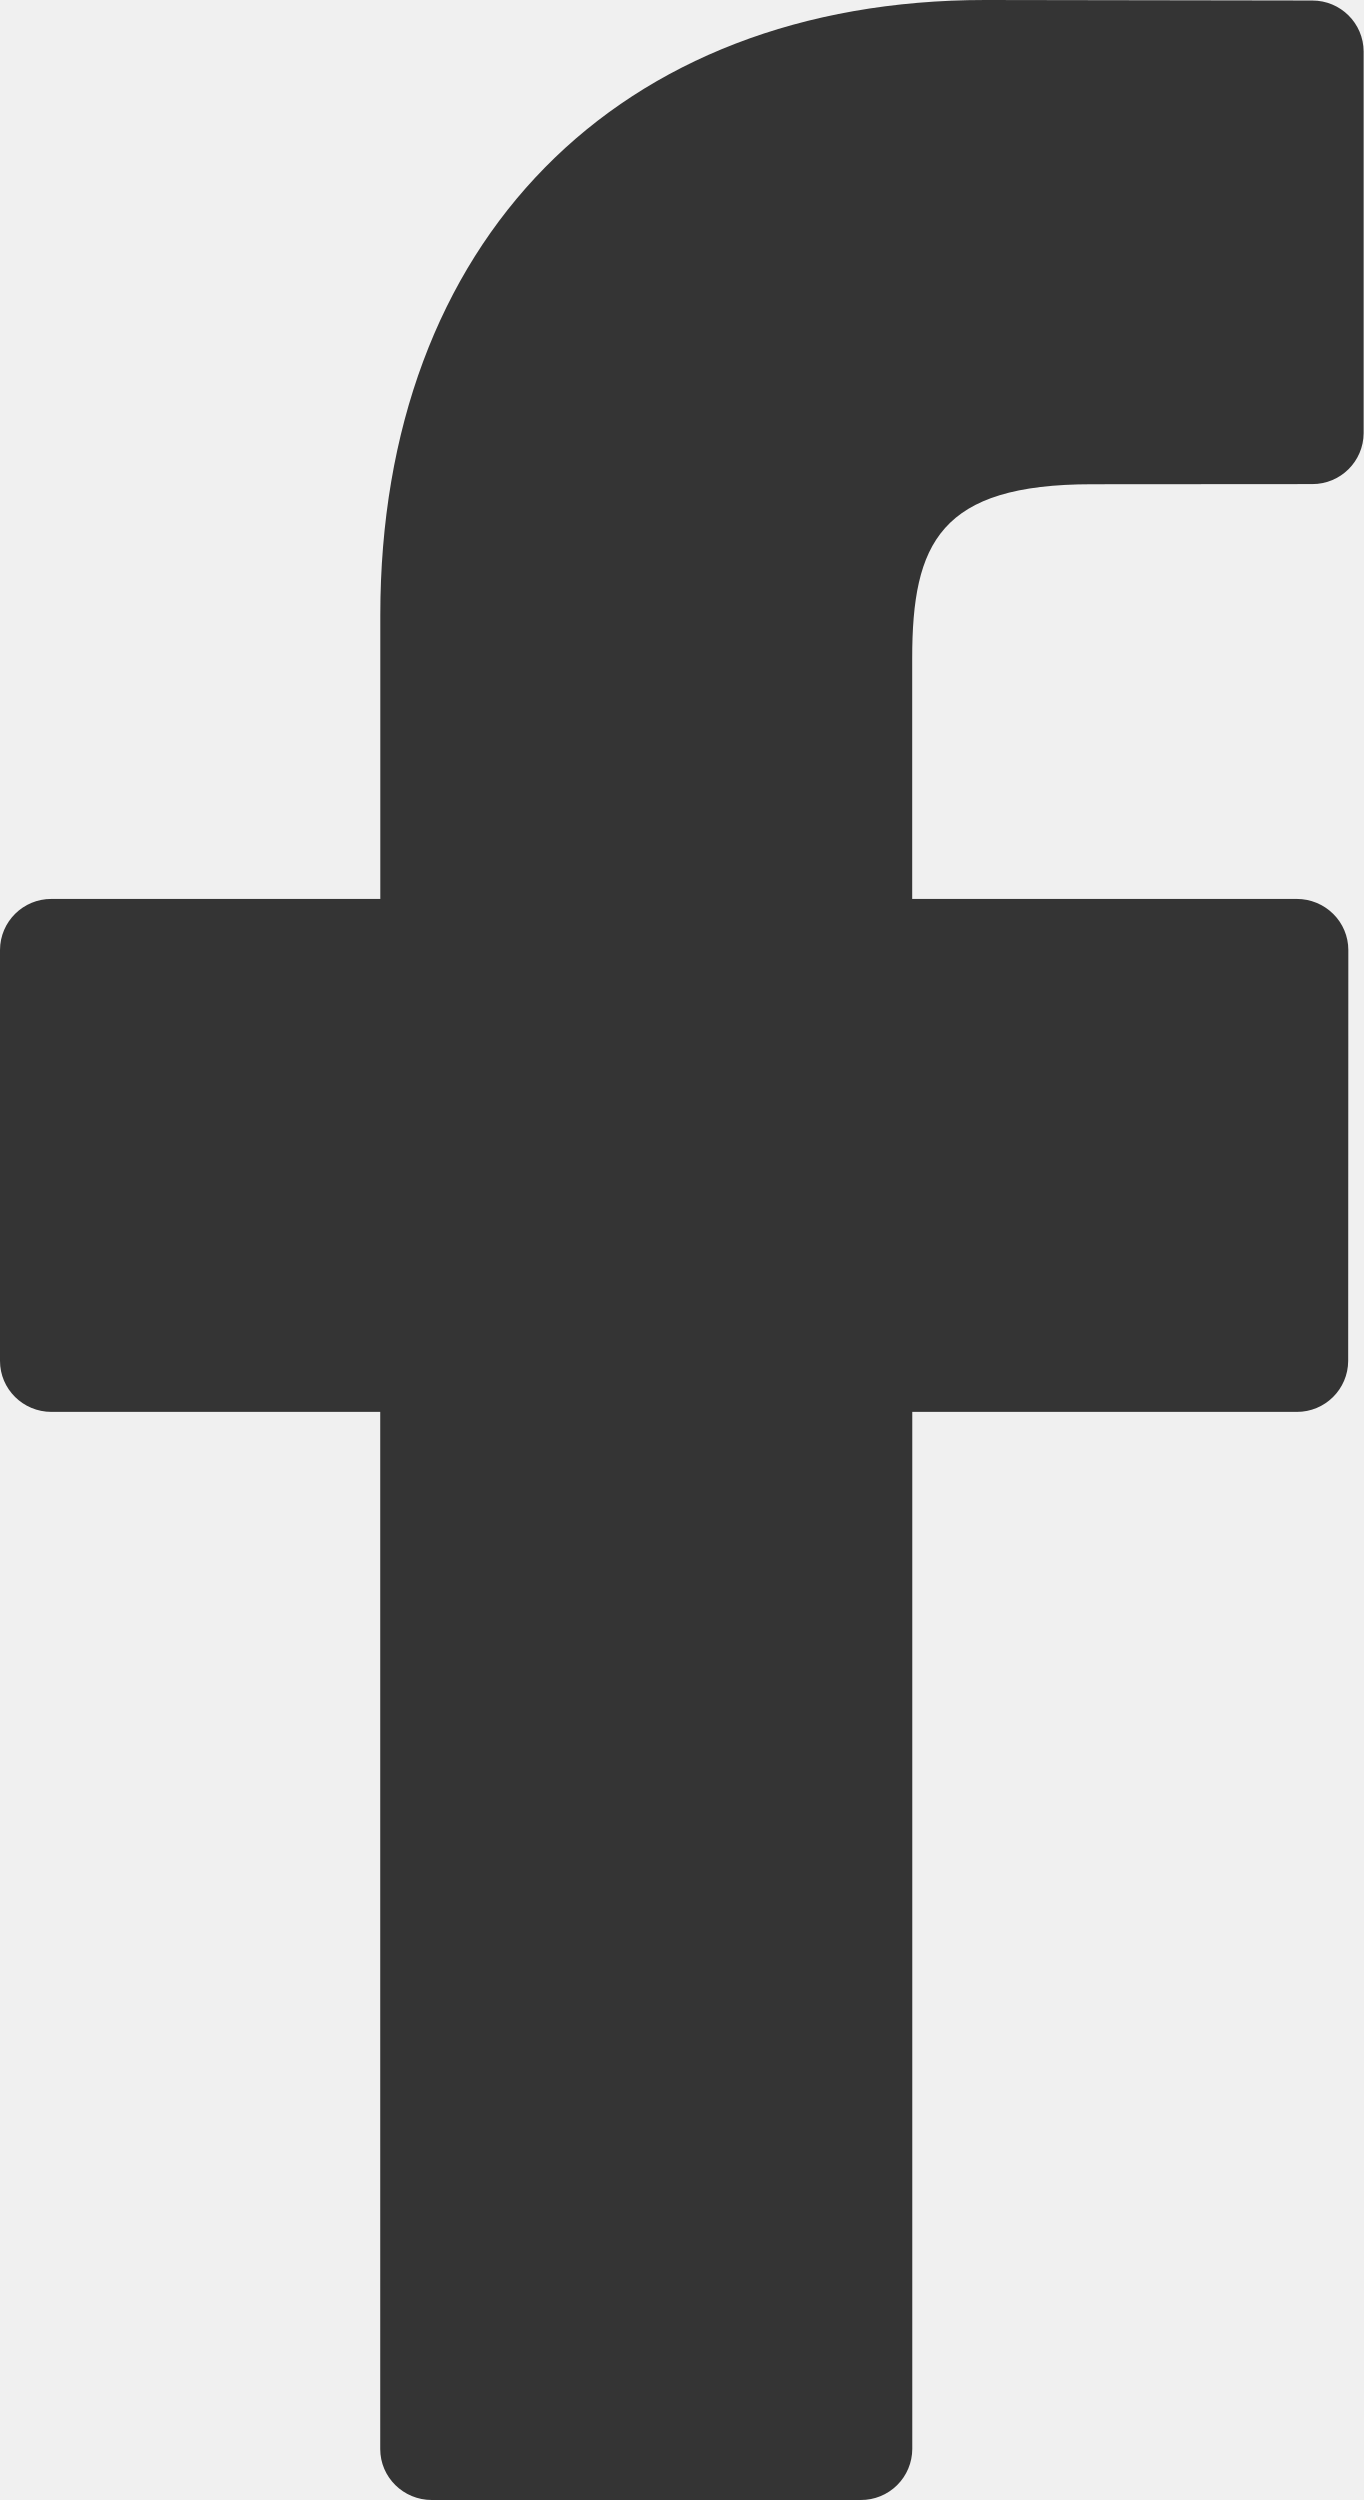
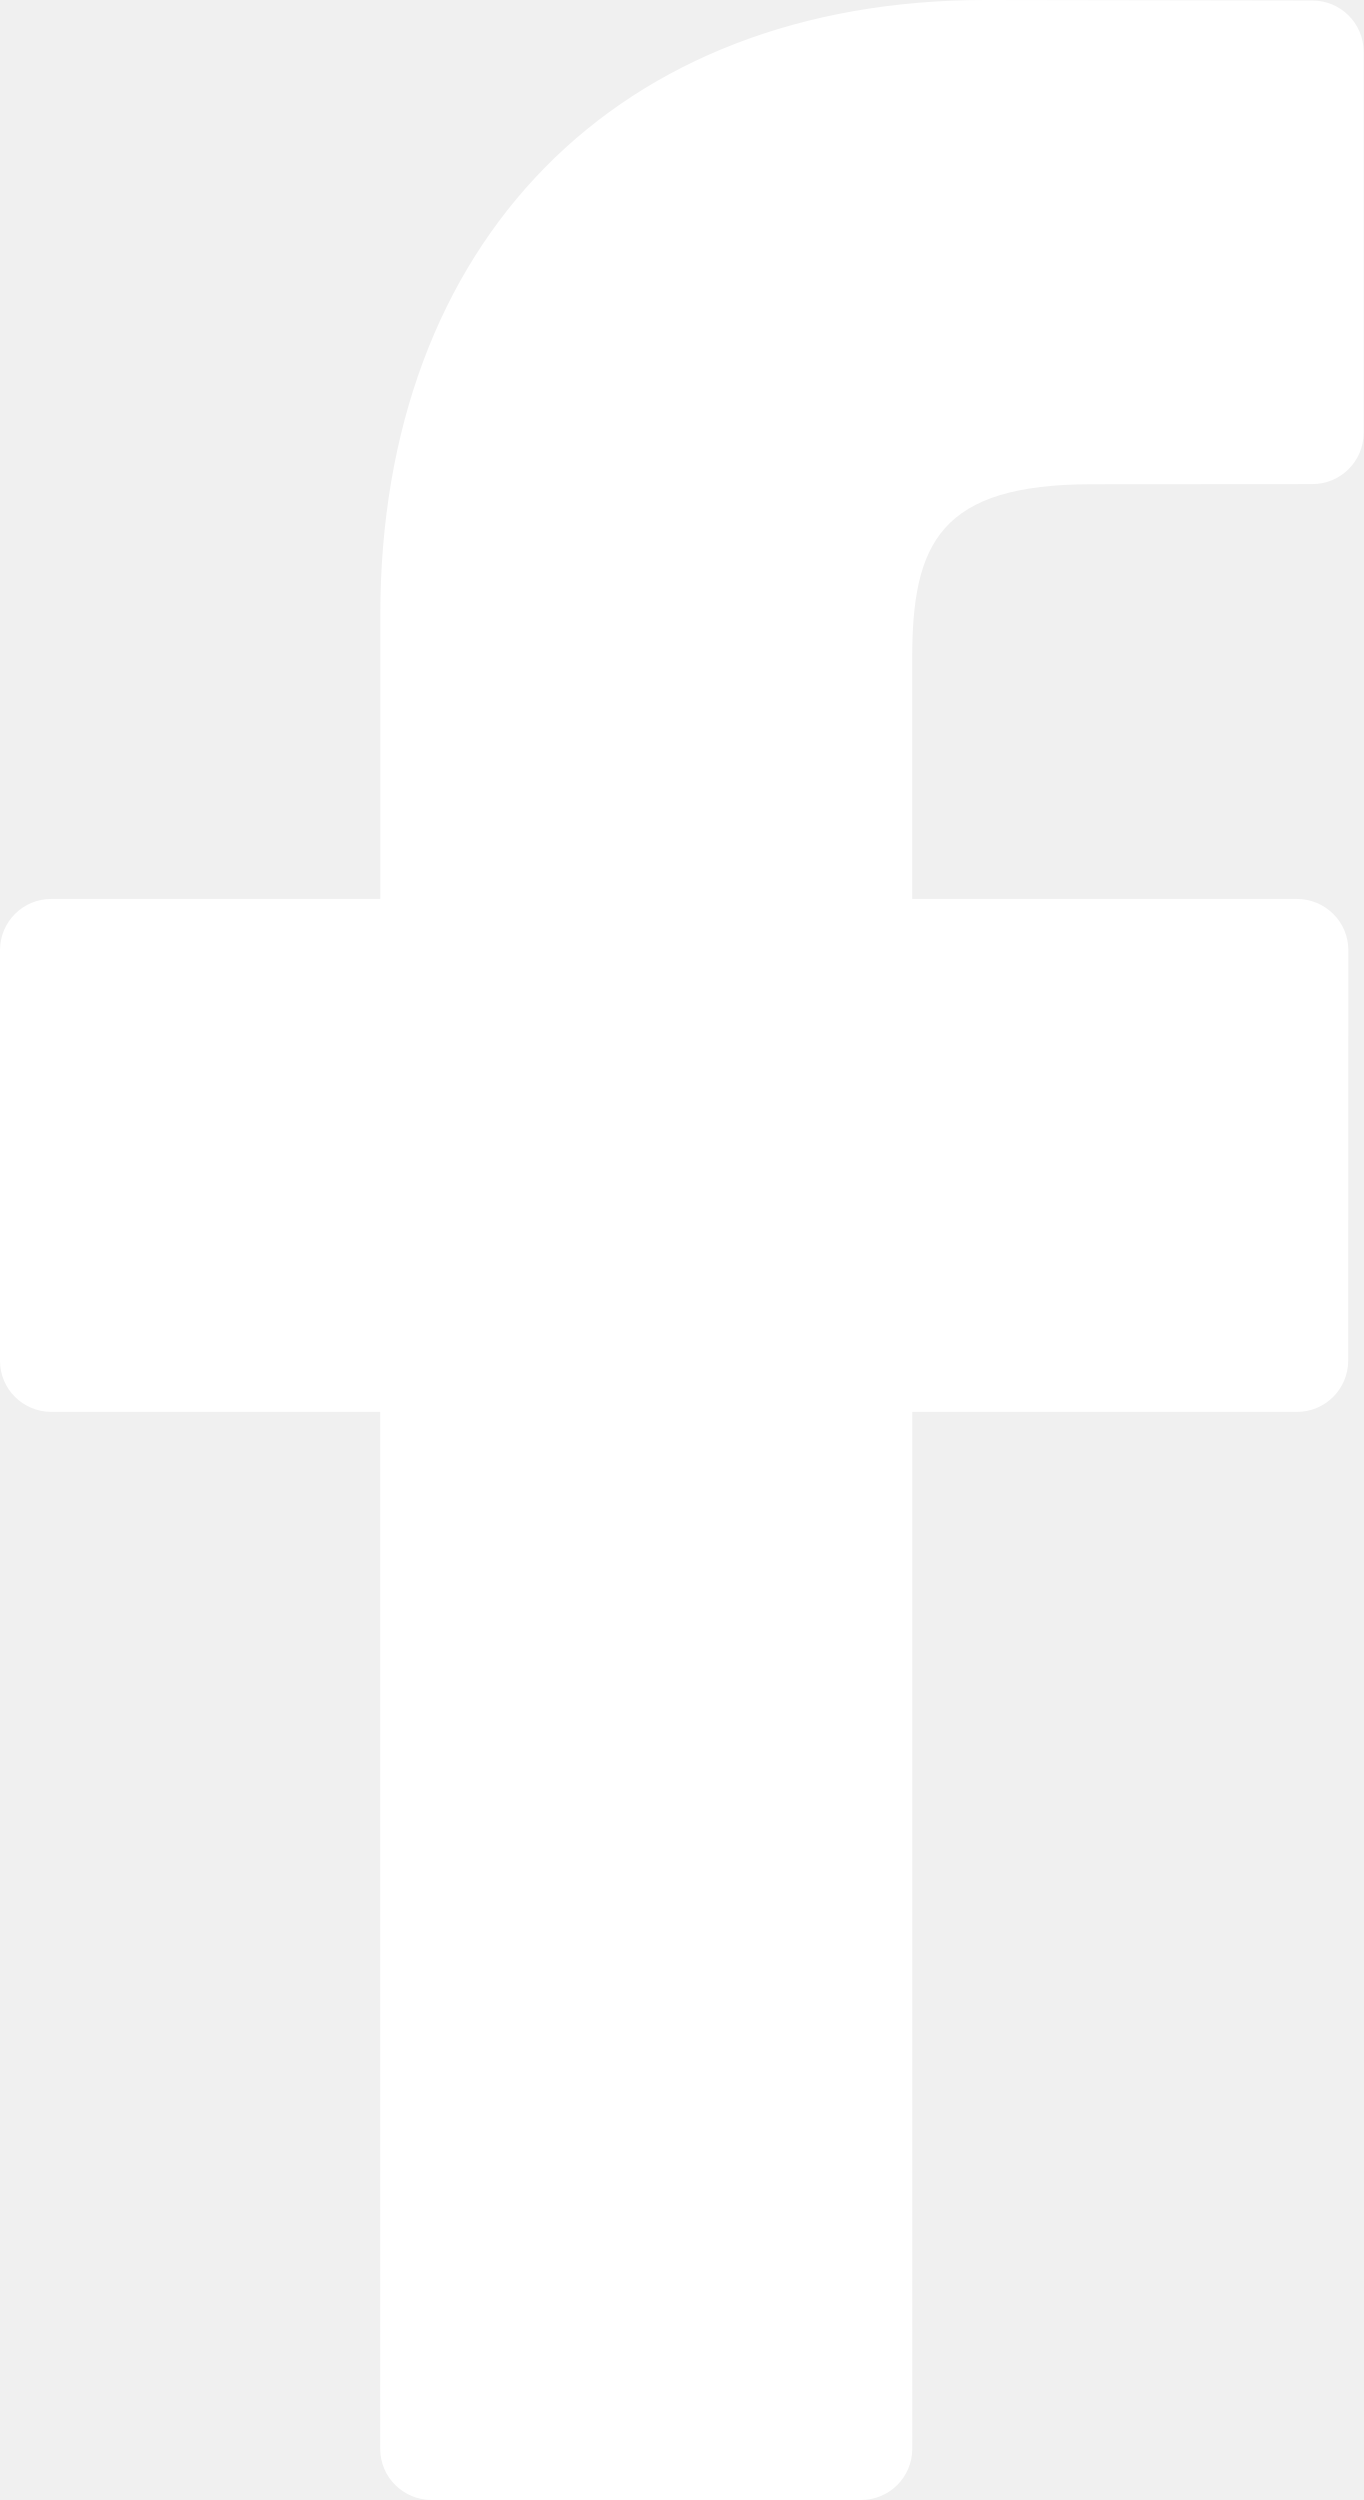
<svg xmlns="http://www.w3.org/2000/svg" width="18" height="33" viewBox="0 0 18 33">
-   <path fill="#343434" fill-rule="nonzero" d="M17.322.007L13.005 0C8.155 0 5.02 3.188 5.02 8.121v3.745H.679a.676.676 0 0 0-.679.673v5.425c0 .372.304.673.679.673h4.34v13.69c0 .372.305.673.68.673h5.663a.676.676 0 0 0 .68-.673v-13.69h5.075a.676.676 0 0 0 .679-.673l.002-5.425a.67.67 0 0 0-.2-.476.682.682 0 0 0-.48-.197h-5.077V8.692c0-1.526.367-2.3 2.372-2.3l2.908-.002A.676.676 0 0 0 18 5.717V.68a.676.676 0 0 0-.678-.673z" />
+   <path fill="#ffffff" fill-rule="nonzero" d="M17.322.007L13.005 0C8.155 0 5.02 3.188 5.02 8.121v3.745H.679a.676.676 0 0 0-.679.673v5.425c0 .372.304.673.679.673h4.34v13.69c0 .372.305.673.68.673h5.663a.676.676 0 0 0 .68-.673v-13.69h5.075a.676.676 0 0 0 .679-.673l.002-5.425a.67.67 0 0 0-.2-.476.682.682 0 0 0-.48-.197h-5.077V8.692c0-1.526.367-2.3 2.372-2.3l2.908-.002A.676.676 0 0 0 18 5.717V.68a.676.676 0 0 0-.678-.673z" />
</svg>
